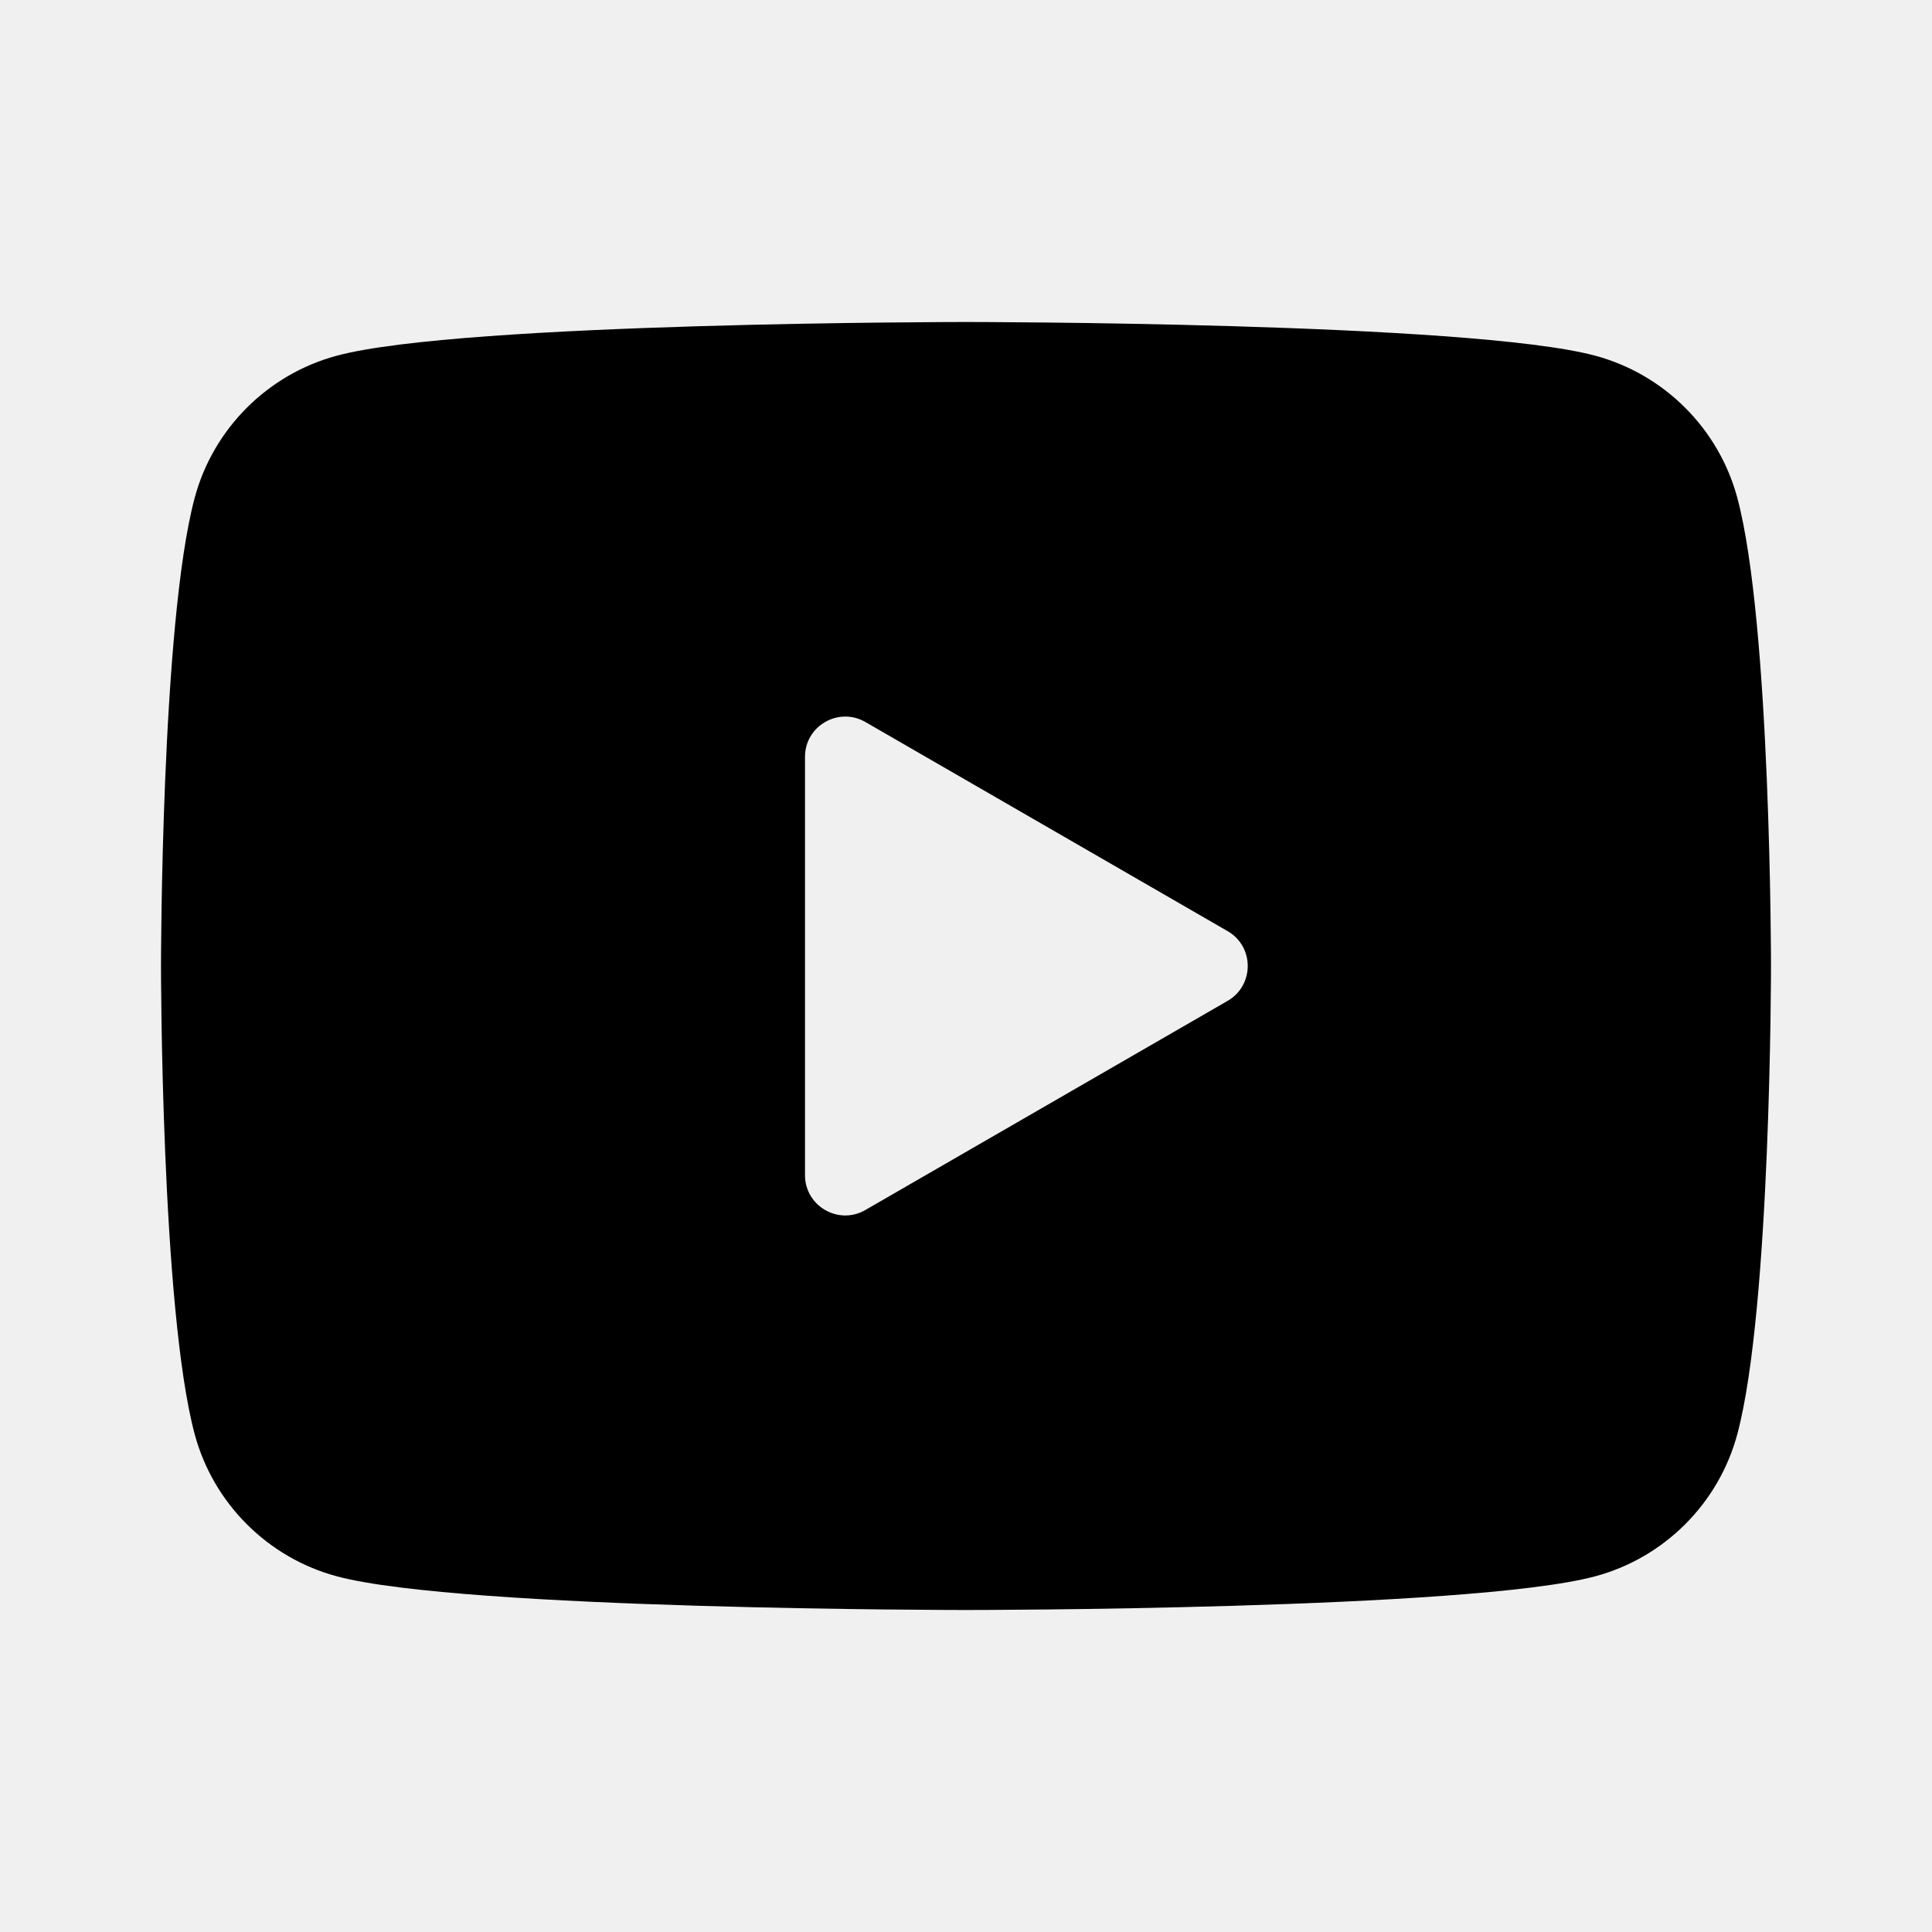
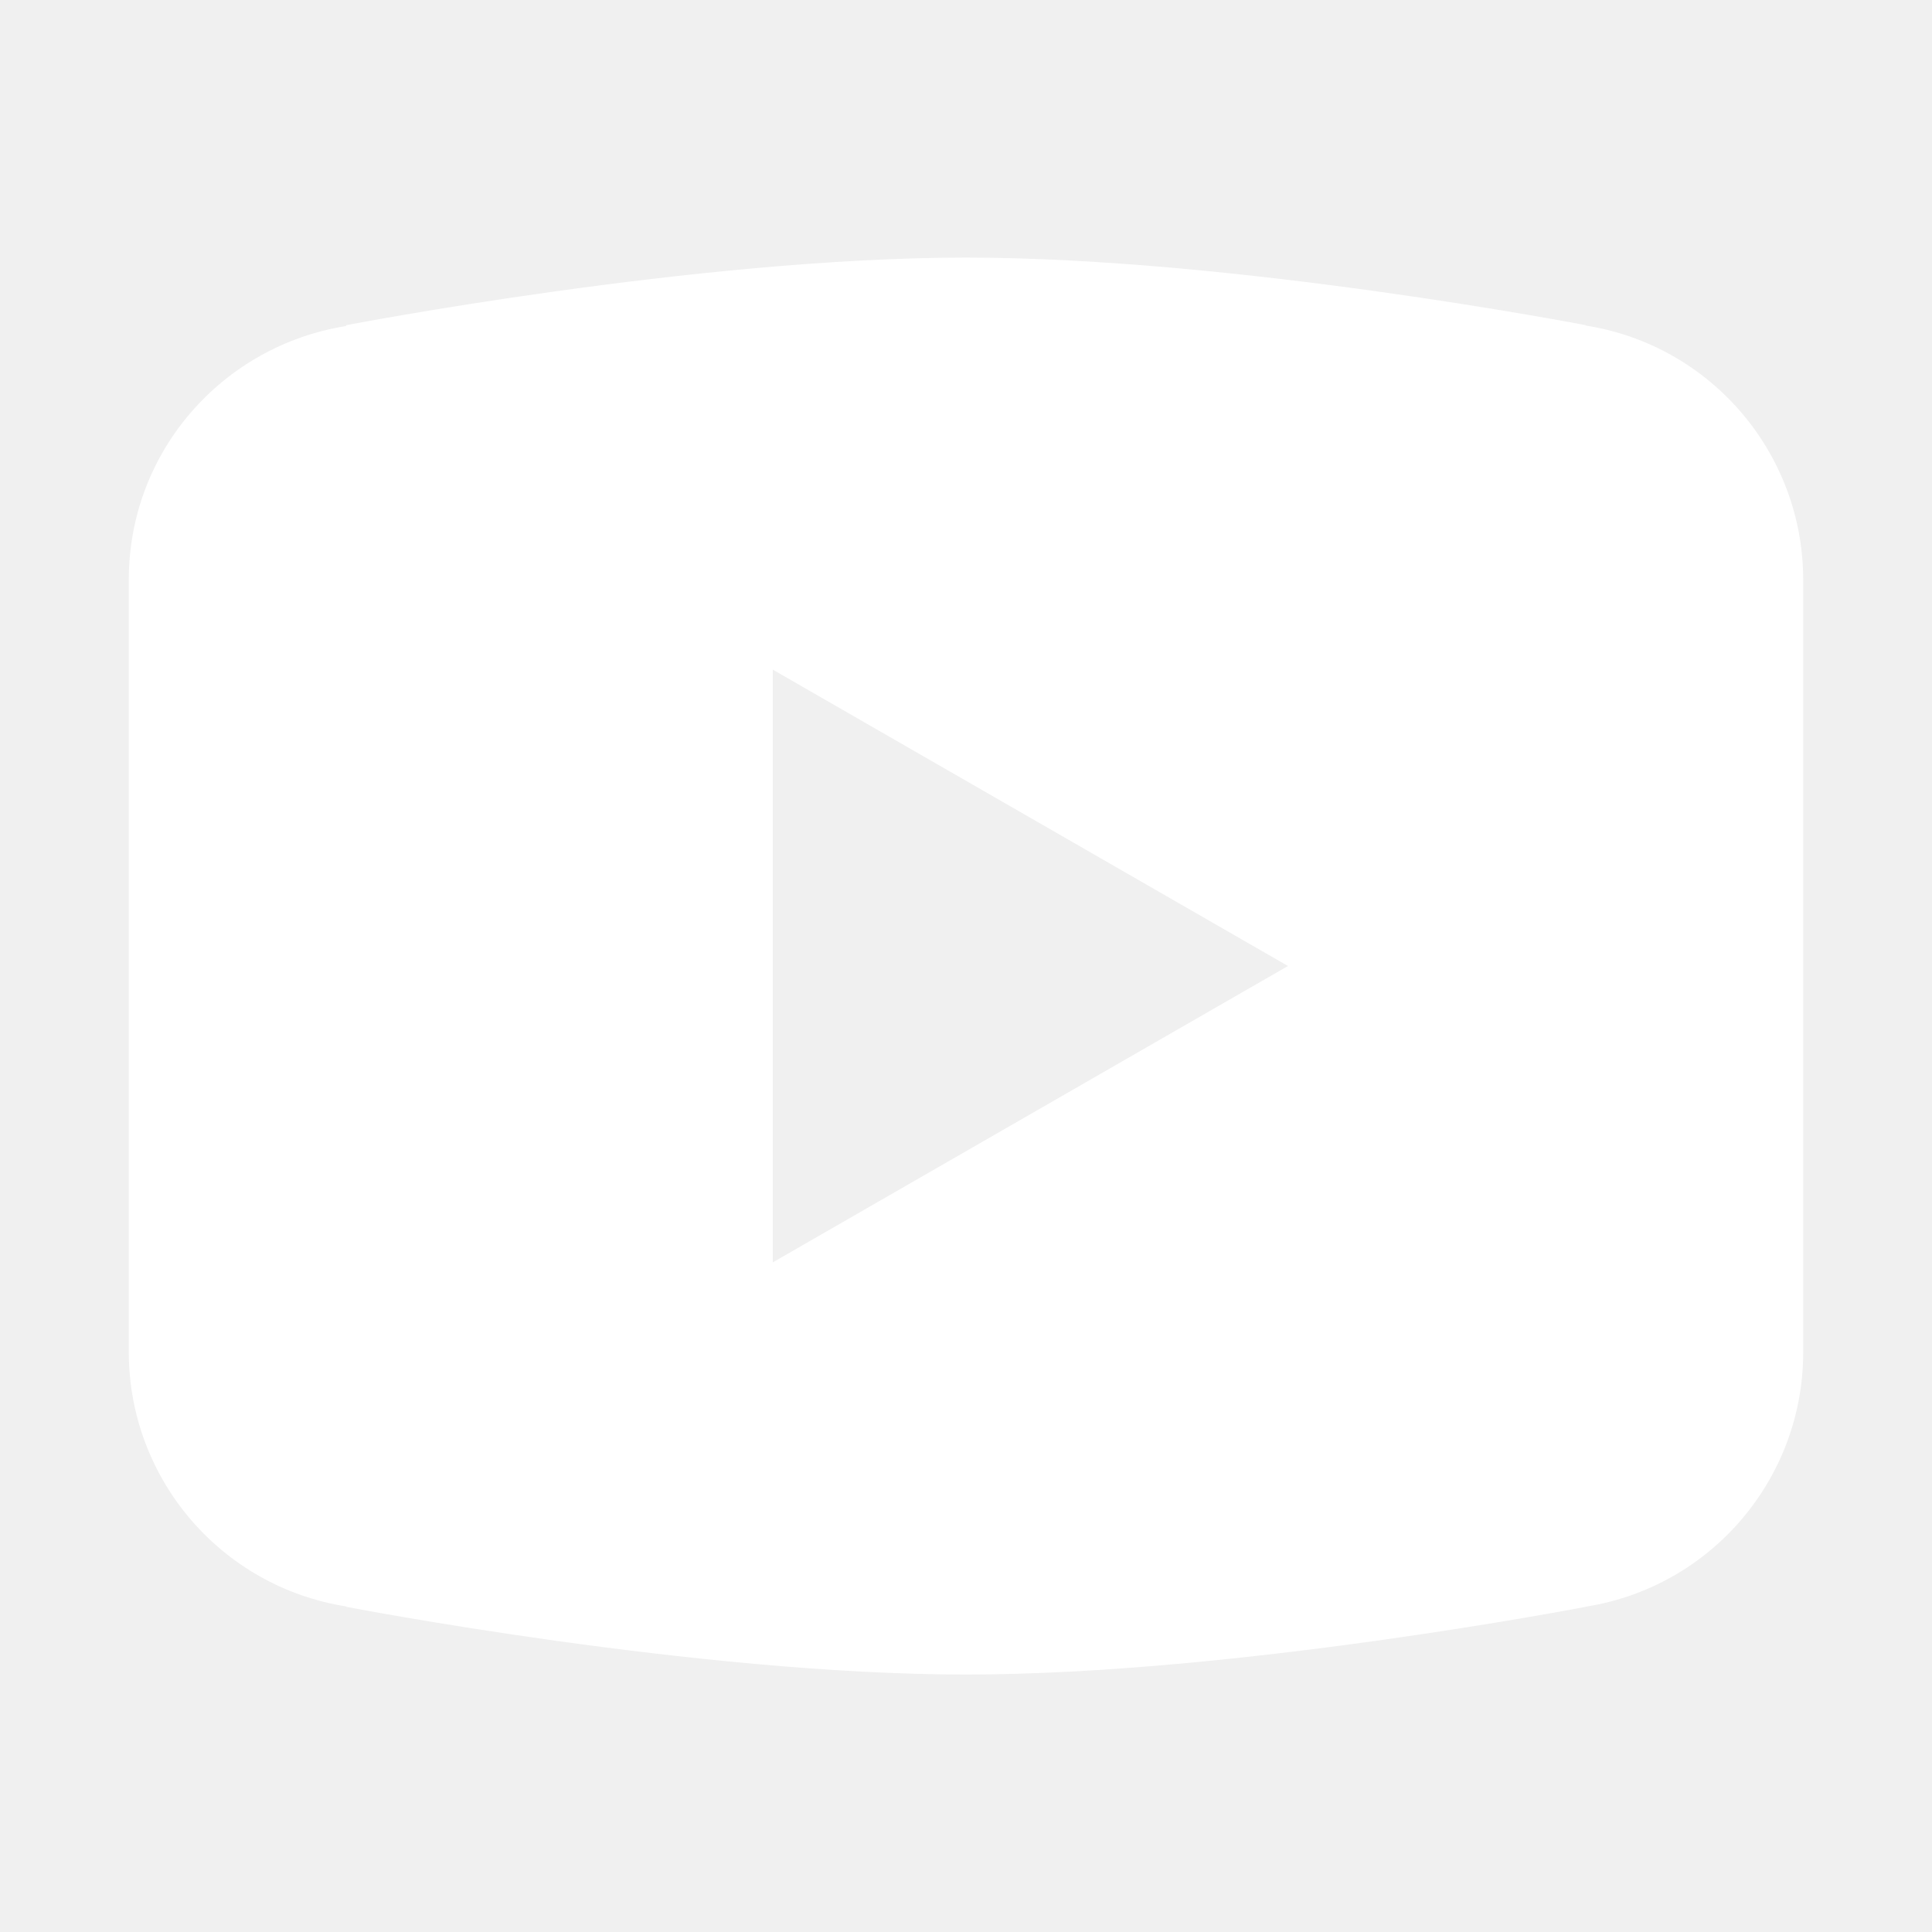
- <svg xmlns="http://www.w3.org/2000/svg" fill="#000000" viewBox="0 0 24 24" width="24px" height="24px">
-   <path d="M21.582,6.186c-0.23-0.86-0.908-1.538-1.768-1.768C18.254,4,12,4,12,4S5.746,4,4.186,4.418 c-0.86,0.23-1.538,0.908-1.768,1.768C2,7.746,2,12,2,12s0,4.254,0.418,5.814c0.23,0.86,0.908,1.538,1.768,1.768 C5.746,20,12,20,12,20s6.254,0,7.814-0.418c0.861-0.23,1.538-0.908,1.768-1.768C22,16.254,22,12,22,12S22,7.746,21.582,6.186z M10,14.598V9.402c0-0.385,0.417-0.625,0.75-0.433l4.5,2.598c0.333,0.192,0.333,0.674,0,0.866l-4.5,2.598 C10.417,15.224,10,14.983,10,14.598z" />
+ <svg xmlns="http://www.w3.org/2000/svg" fill="#ffffff" viewBox="0 0 30 30" width="20px" height="20px">
+   <path d="M 15 4 C 10.814 4 5.381 5.049 5.381 5.049 L 5.367 5.064 C 3.461 5.369 2 7.008 2 9 L 2 15 L 2 15.002 L 2 21 L 2 21.002 A 4 4 0 0 0 5.377 24.945 L 5.381 24.951 C 5.381 24.951 10.814 26.002 15 26.002 C 19.186 26.002 24.619 24.951 24.619 24.951 L 24.621 24.949 A 4 4 0 0 0 28 21.002 L 28 21 L 28 15.002 L 28 15 L 28 9 A 4 4 0 0 0 24.623 5.055 L 24.619 5.049 C 24.619 5.049 19.186 4 15 4 z M 12 10.398 L 20 15 L 12 19.602 L 12 10.398 z" />
</svg>
